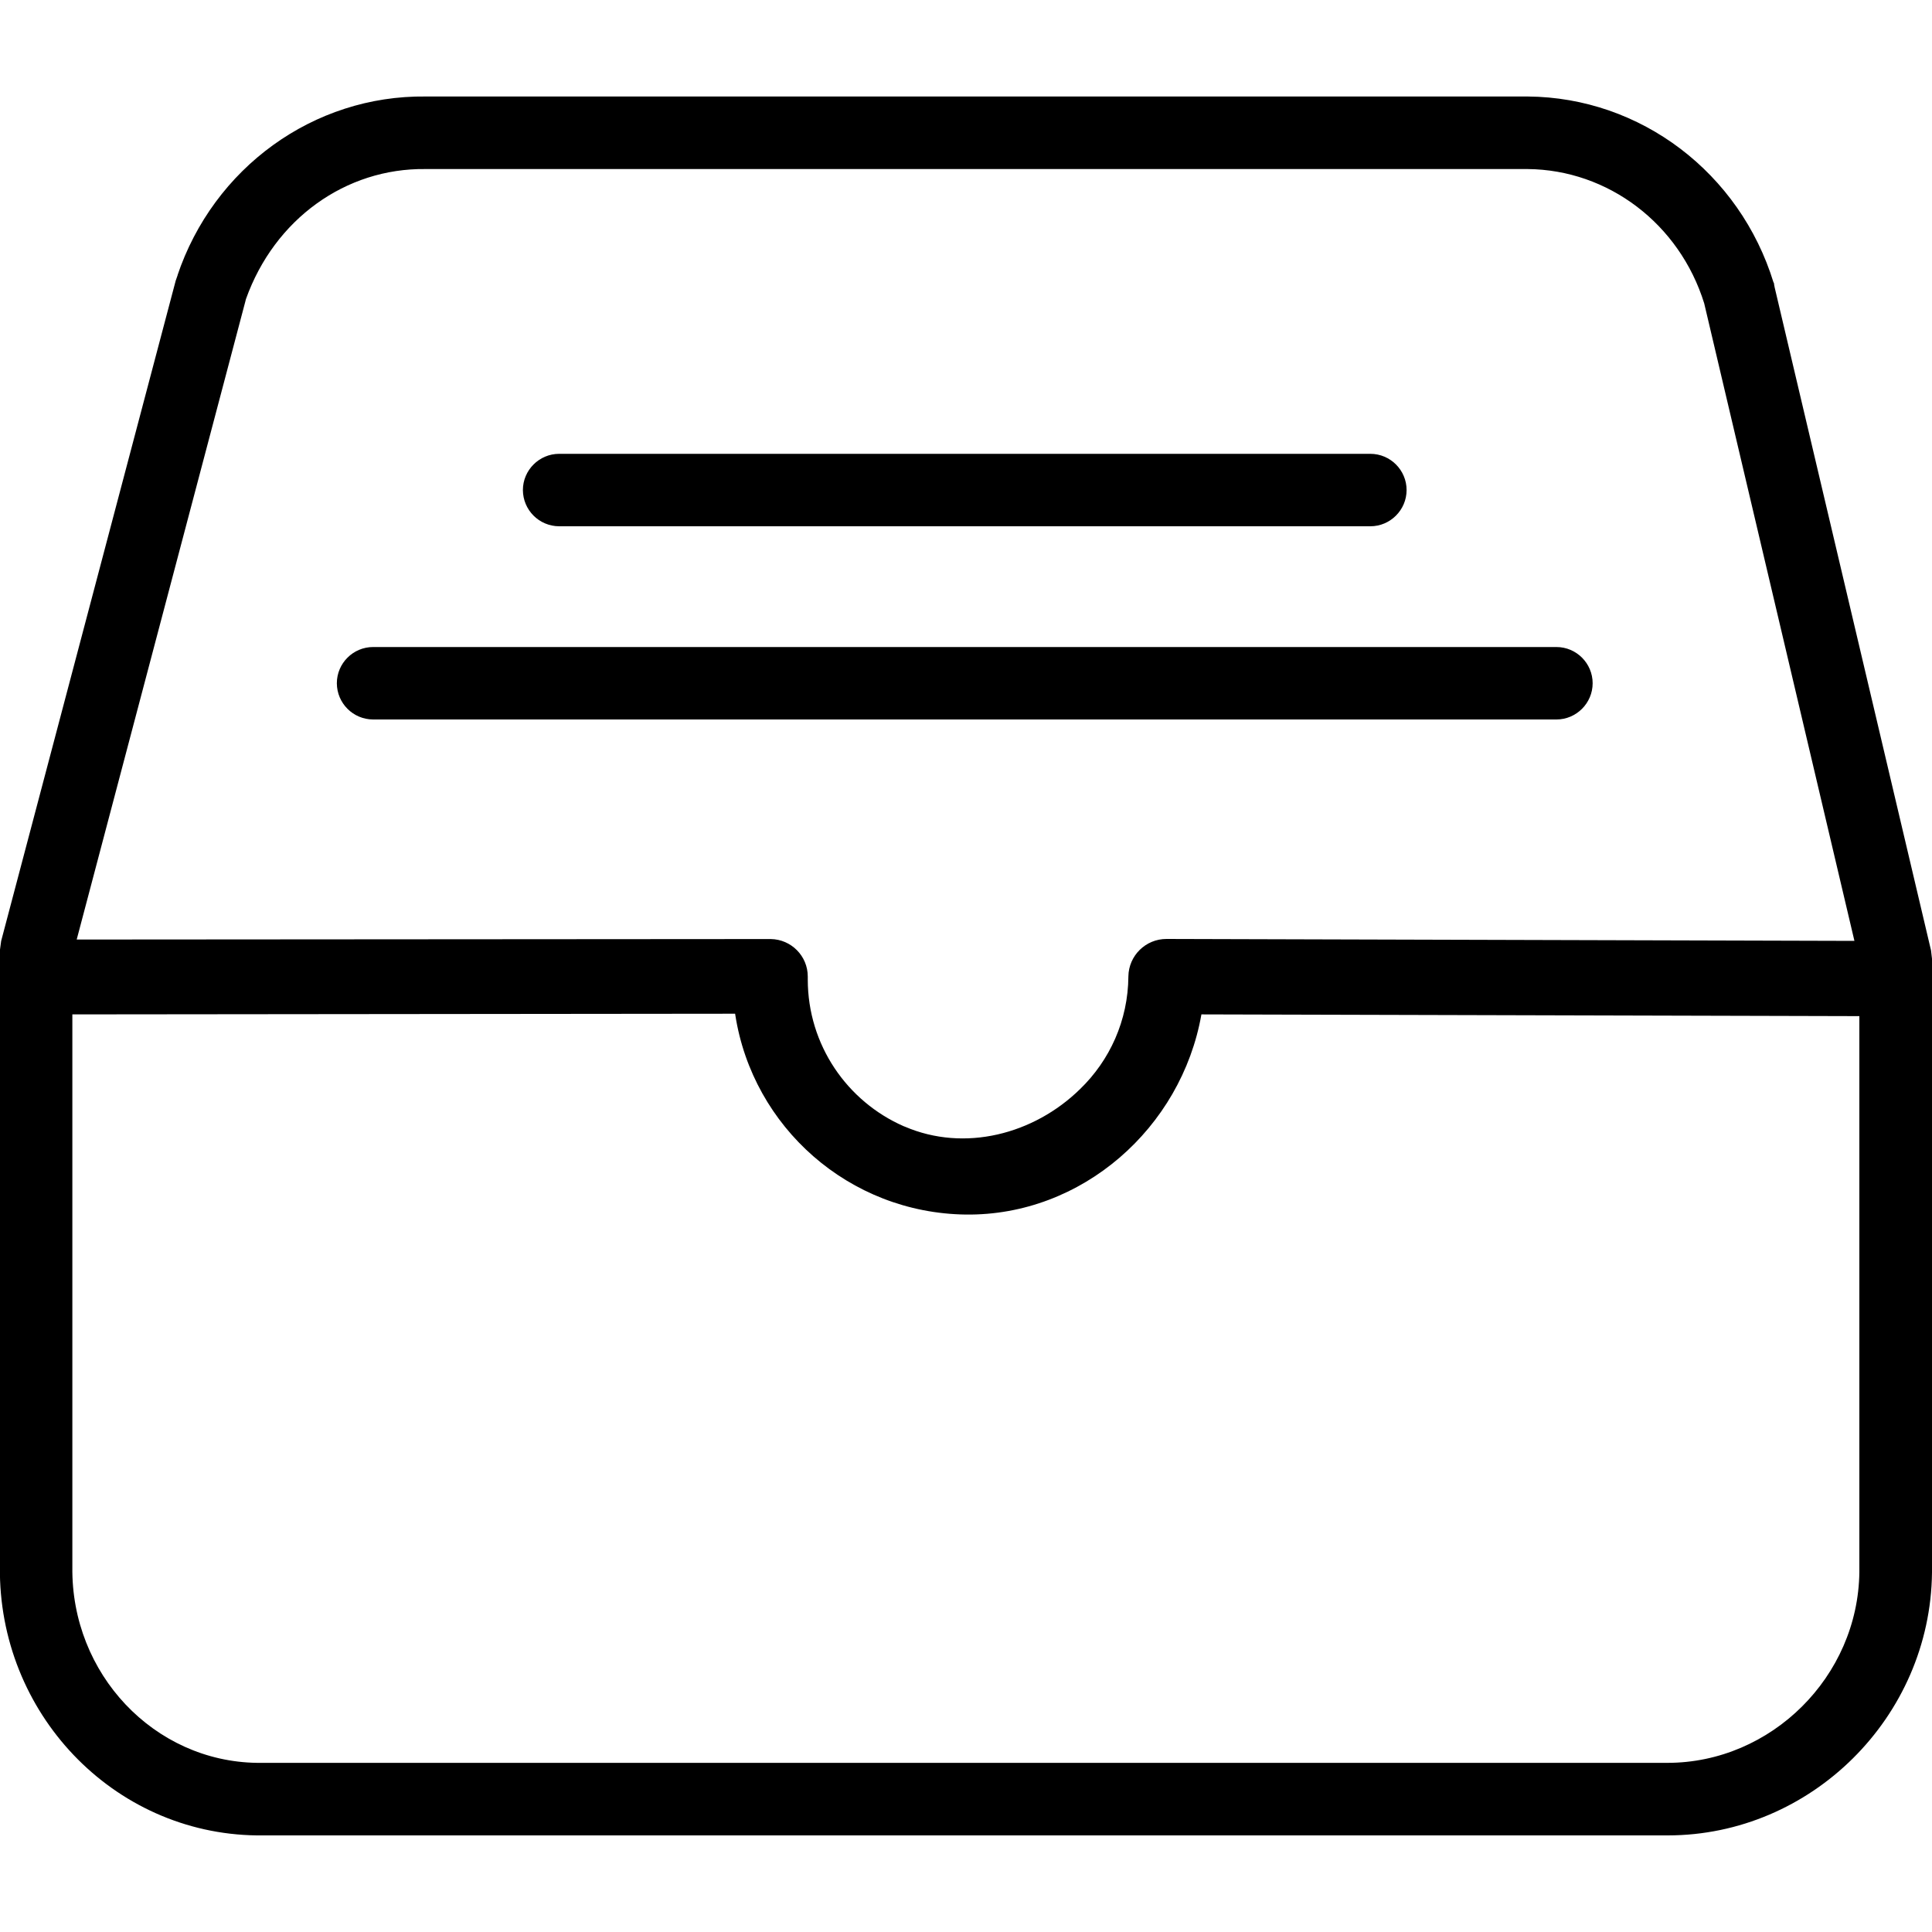
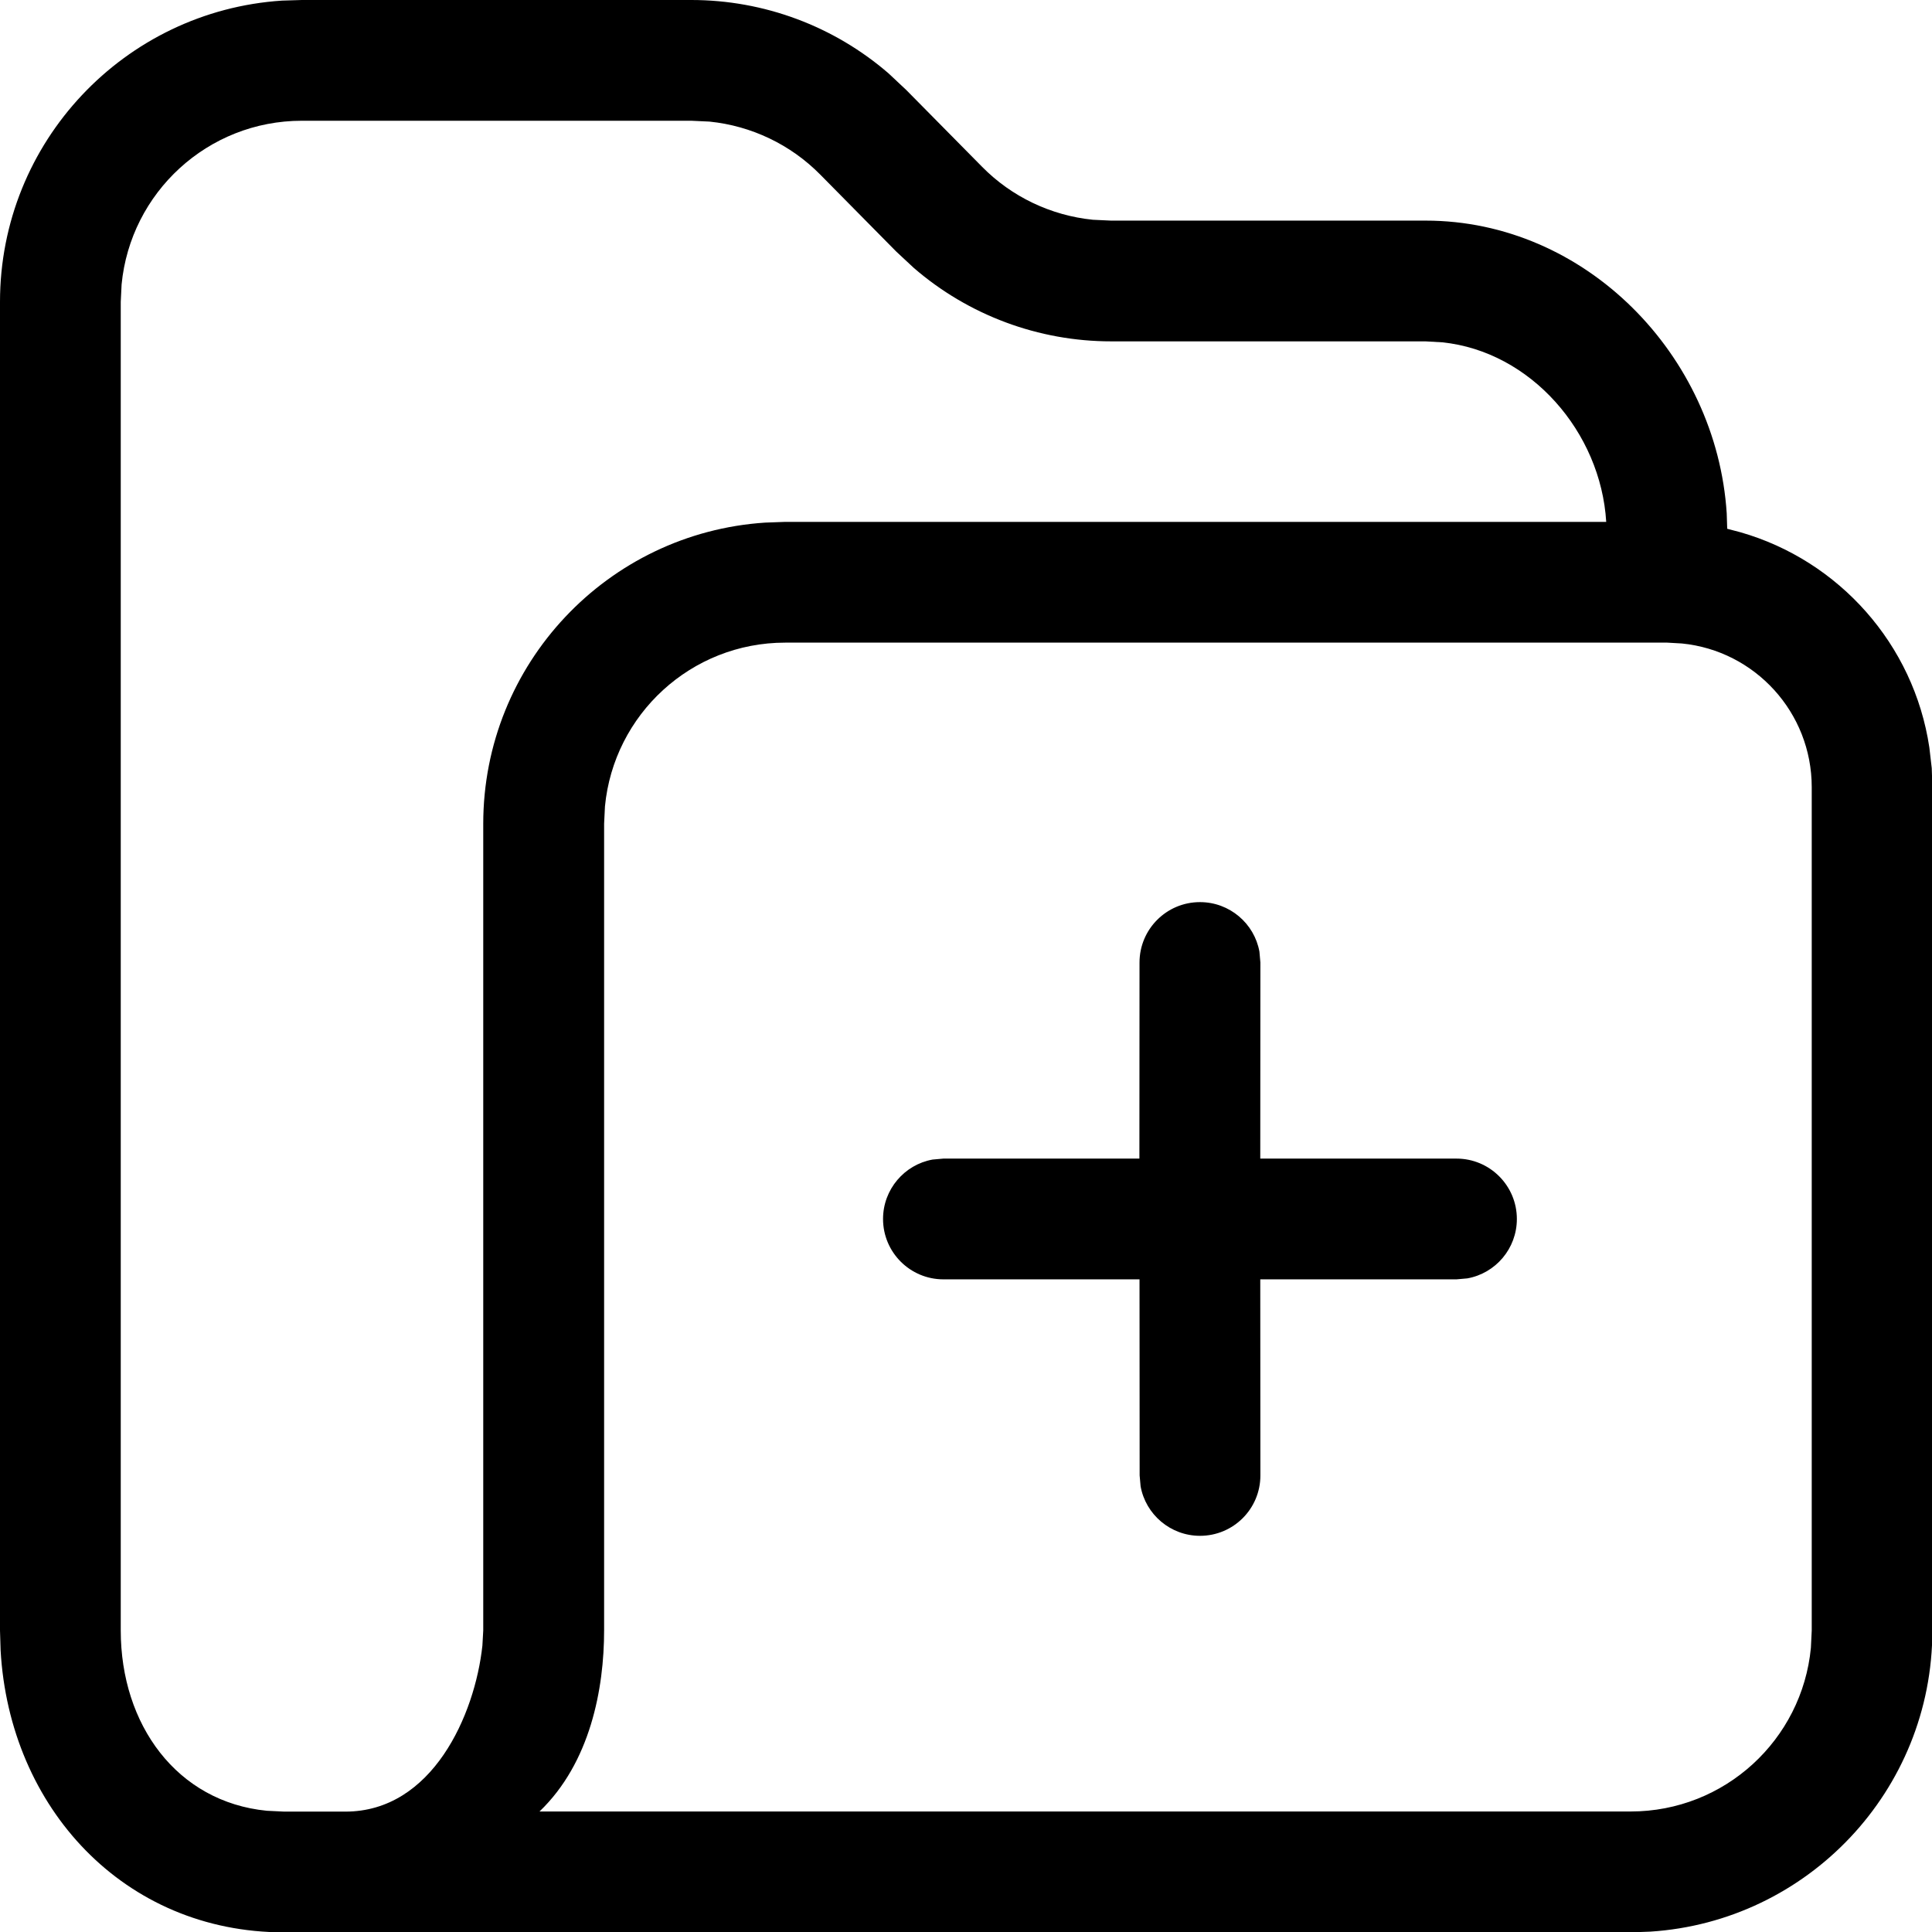
- <svg xmlns="http://www.w3.org/2000/svg" height="20" viewBox="0 0 20 20" width="20">
-   <path d="m19.249 10.519-6.812-.018c-.208 1.179-1.24 2.086-2.438 2.072-1.209-.015-2.206-.905-2.387-2.065l-.002-.014-6.861.007v5.72c-.014 1.108.847 2.014 1.913 2.028h14.601c1.072-.001 1.973-.892 1.985-1.976v-5.754zm-18.456-.793 7.186-.005c.212.003.383.176.383.388v.007.023c0 .68.409 1.264.994 1.52l.011.004c.617.265 1.334.081 1.814-.389.306-.296.497-.709.5-1.167v-.001c.004-.214.179-.386.394-.386h.001l7.121.02-1.555-6.599c-.256-.825-.995-1.384-1.828-1.391h-11.411c-.822-.01-1.56.515-1.857 1.346l-.004.015c-.001.004-.001.005-.001.007v-.002l-1.747 6.61zm17.572-6.781c.006.021.008.042.015.111h-.375l.365-.086 1.62 6.869.01.086v6.353c-.016 1.499-1.251 2.721-2.735 2.722h-14.607c-1.49-.019-2.677-1.27-2.659-2.783v-6.38l.013-.096 1.807-6.836.022-.062c-.004.008-.008.018-.011.028l-.001.003.006-.017c.375-1.122 1.413-1.872 2.571-1.858h11.41c1.168.009 2.195.79 2.544 1.927l.017.11c-.012-.077-.016-.107-.018-.118l.008.025zm-12.577 2.503c-.207-.001-.374-.168-.375-.375 0-.206.169-.375.375-.375h8.398c.207 0 .375.169.375.375s-.169.375-.375.375zm-1.926 2c-.207-.001-.374-.168-.375-.375 0-.207.169-.375.375-.375h12.25c.207 0 .375.169.375.375s-.169.375-.375.375z" />
+ <svg xmlns="http://www.w3.org/2000/svg" width="16" height="16" viewBox="0 0 16 16">
+   <path d="M5.725 0c.603 0 1.182.217 1.634.608l.146.137.628.636c.246.25.572.404.918.439l.15.007h2.605c1.325 0 2.41 1.114 2.494 2.425l.004.127.11.029c.815.234 1.436.927 1.564 1.782l.02.172.005.157v6.984c0 1.325-1.032 2.41-2.336 2.494l-.164.006H2.353c-1.325 0-2.275-1.032-2.348-2.336L0 13.503V2.5C0 1.175 1.032.09 2.336.005L2.5 0h3.225zm0 1H2.5c-.78 0-1.42.595-1.493 1.356L1 2.5v11.003c0 .78.465 1.42 1.21 1.493l.144.007h.506c.72 0 1.073-.8 1.135-1.375l.007-.125v-6.68c0-1.326 1.031-2.41 2.335-2.495l.165-.006h6.8c-.045-.744-.625-1.411-1.357-1.487l-.14-.008H9.202c-.602 0-1.182-.217-1.634-.608l-.146-.136-.628-.636c-.246-.25-.572-.405-.918-.44L5.725 1zm8.08 4.322H6.503c-.78 0-1.42.595-1.493 1.356l-.007.144v6.68c0 .483-.114 1.096-.535 1.5h9.036c.78 0 1.42-.594 1.493-1.355l.007-.144V6.519c0-.62-.471-1.13-1.075-1.19l-.122-.007zM9.938 7.471c.245 0 .45.177.492.41l.008.09-.001 1.624h1.625c.276 0 .5.224.5.5 0 .246-.177.45-.41.492l-.09.008h-1.625l.001 1.624c0 .277-.224.5-.5.5-.245 0-.45-.177-.492-.41l-.008-.09-.001-1.624H7.813c-.276 0-.5-.224-.5-.5 0-.245.177-.45.41-.492l.09-.008h1.623l.001-1.624c0-.276.224-.5.5-.5z" />
</svg>
